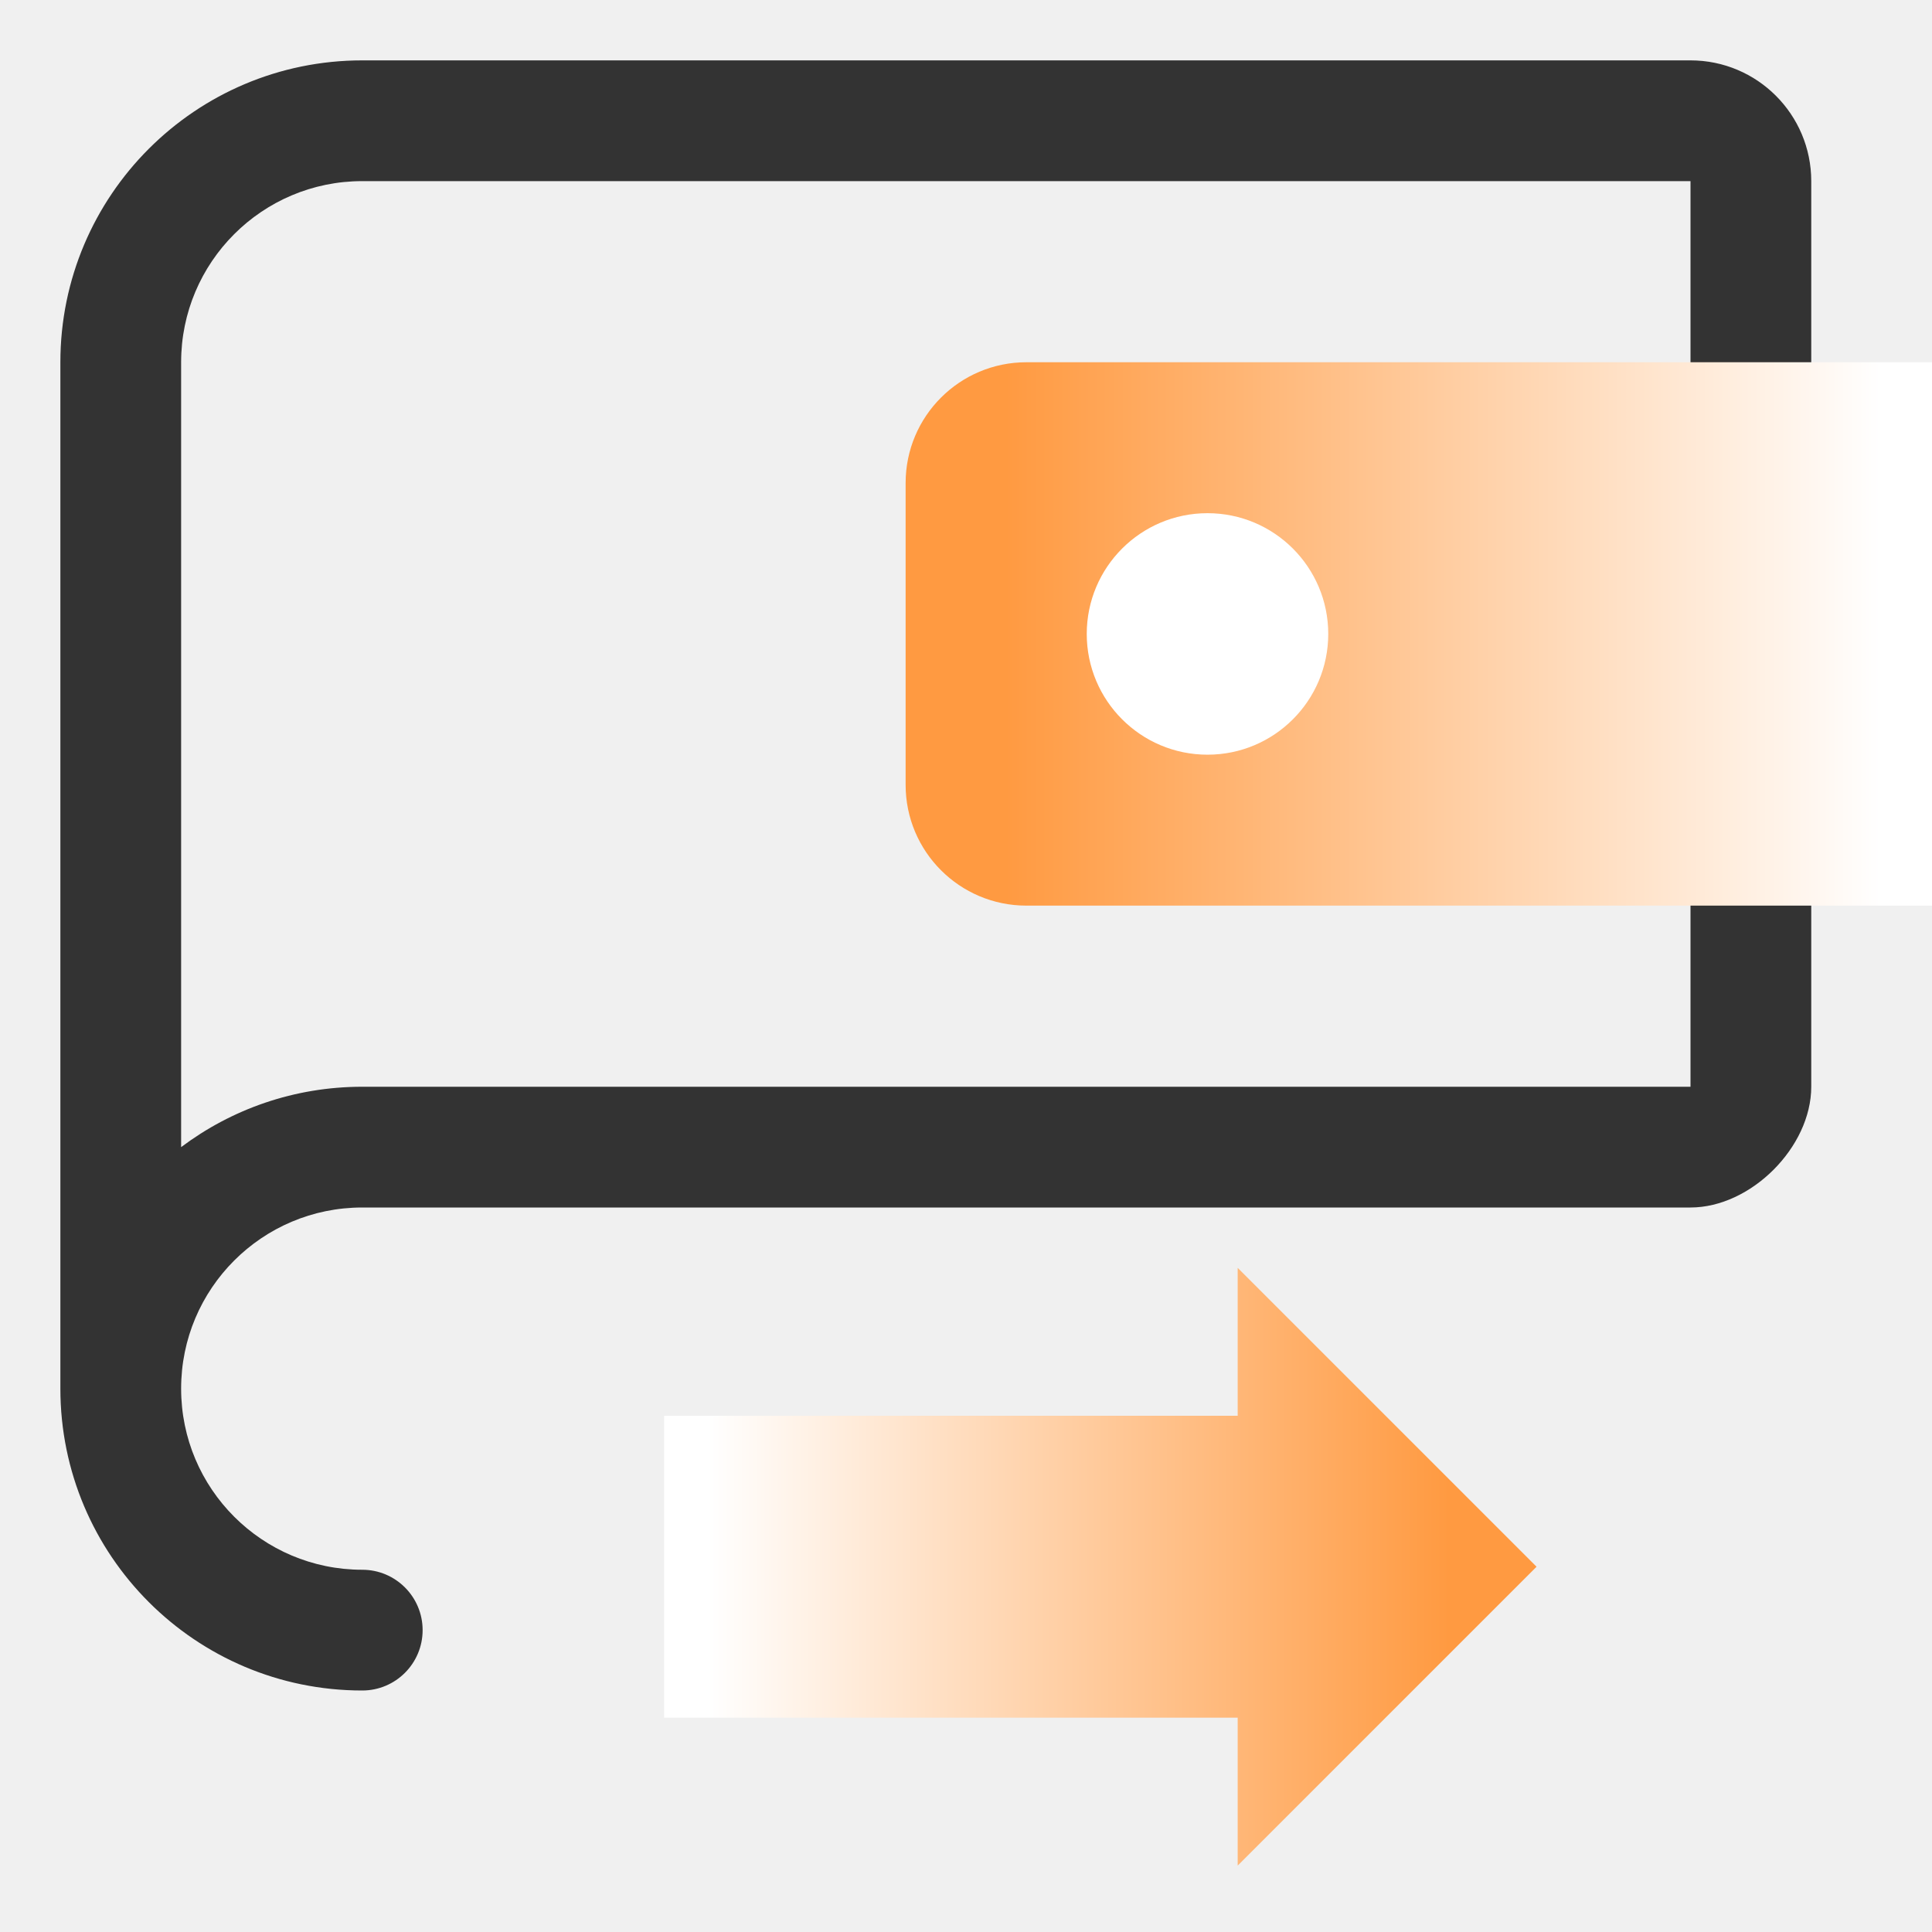
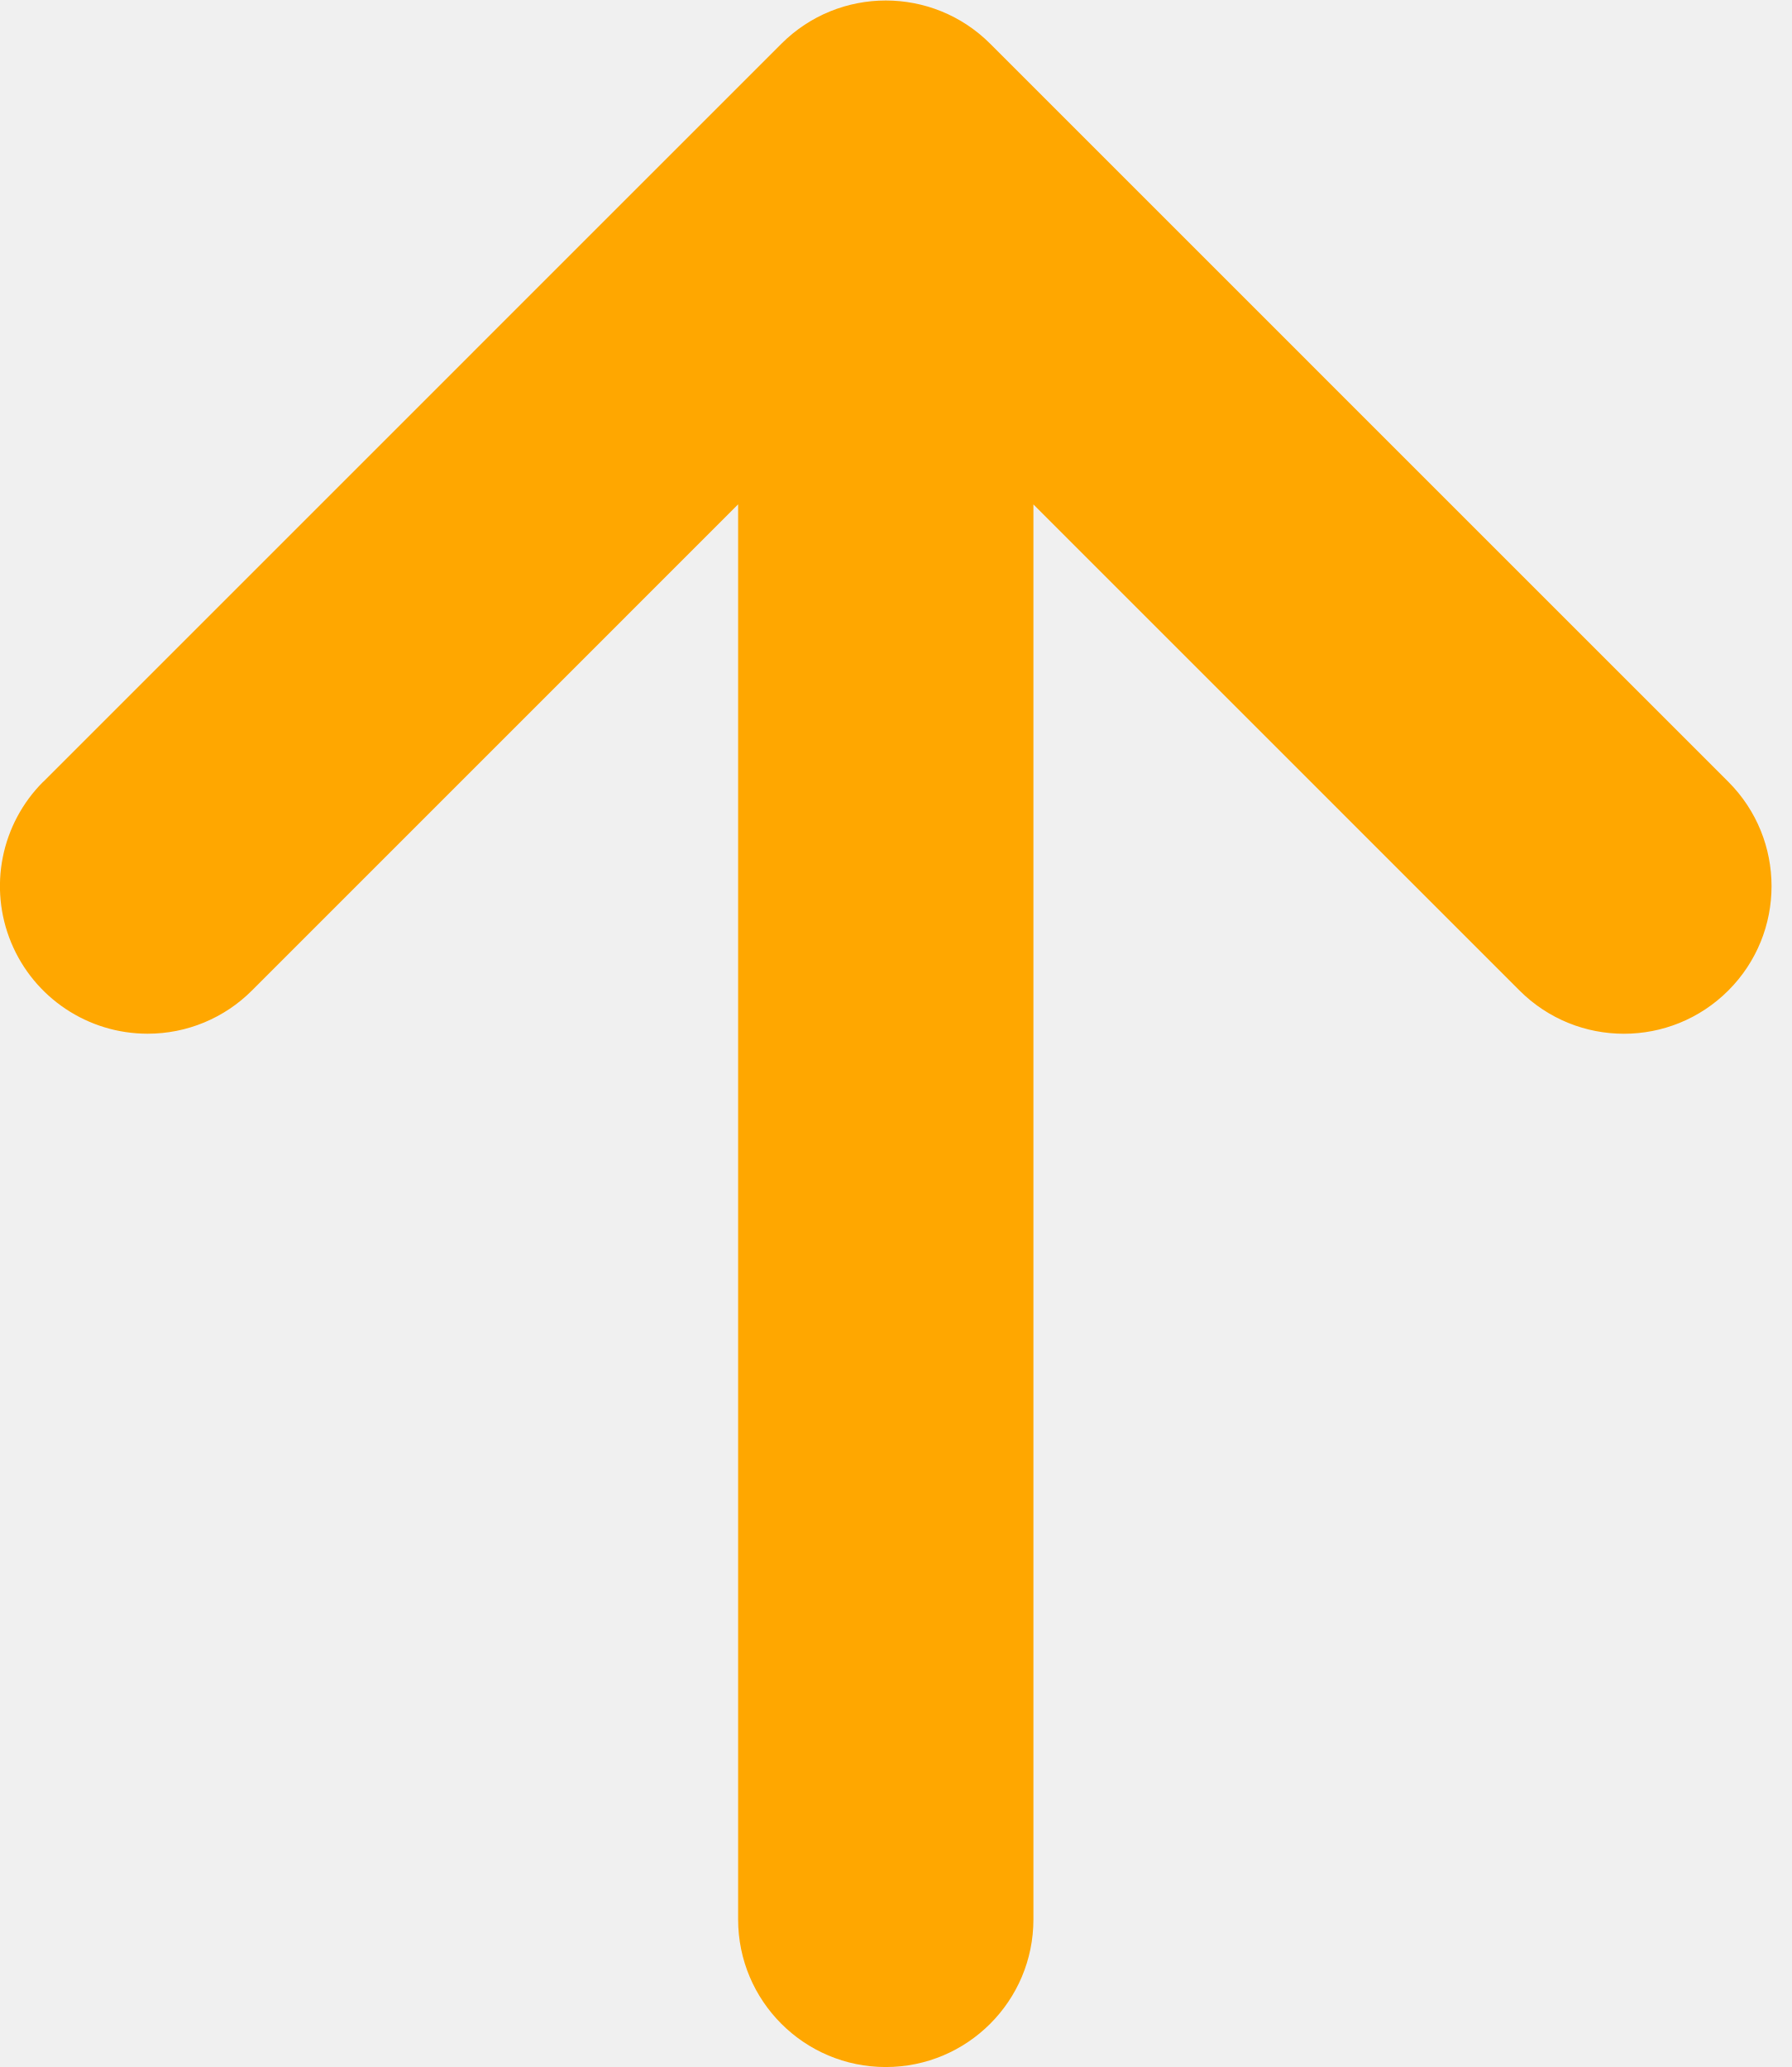
- <svg xmlns="http://www.w3.org/2000/svg" width="32" height="32" viewBox="0 0 32 32">
-   <defs>
-     <linearGradient id="a" x1="94.869%" x2="9.994%" y1="54.261%" y2="54.261%">
-       <stop offset="0%" stop-color="#FFF" />
-       <stop offset="100%" stop-color="#FF9A41" />
-     </linearGradient>
-     <linearGradient id="b" x1="94.869%" x2="9.994%" y1="54.261%" y2="54.261%">
-       <stop offset="0%" stop-color="#FFF" />
-       <stop offset="100%" stop-color="#FF9A41" />
-     </linearGradient>
-   </defs>
-   <g fill="none" fill-rule="evenodd">
-     <path fill="#333" fill-rule="nonzero" d="M1 23V6a5 5 0 0 1 5-5h22a2 2 0 0 1 2 2v15c0 1-1 2-2 2H6a3 3 0 0 0 0 6 1 1 0 0 1 0 2 5 5 0 0 1-5-5zm27-5V3H6a3 3 0 0 0-3 3v13c.836-.628 1.874-1 3-1h22z" />
-     <path fill="url(#a)" d="M17 6h15v9H17a2 2 0 0 1-2-2V8a2 2 0 0 1 2-2z" />
-     <circle cx="20" cy="10.5" r="2" fill="#FFF" />
-     <path fill="url(#b)" d="M15.95 23.45h9.5v5h-9.5v2.45L11 25.95 15.95 21v2.45z" transform="matrix(-1 0 0 1 36.45 0)" />
-   </g>
+ <svg xmlns="http://www.w3.org/2000/svg" width="26" height="30" viewBox="0 0 26 30">
+   <path fill="#FFA700" fill-rule="nonzero" d="M.628 11.347L11.339.635a2.142 2.142 0 0 1 3.03 0L25.08 11.347a2.142 2.142 0 1 1-3.03 3.029l-7.054-7.055v20.537a2.142 2.142 0 1 1-4.285 0V7.32l-7.054 7.055a2.136 2.136 0 0 1-1.515.628 2.142 2.142 0 0 1-1.515-3.657z" />
</svg>
